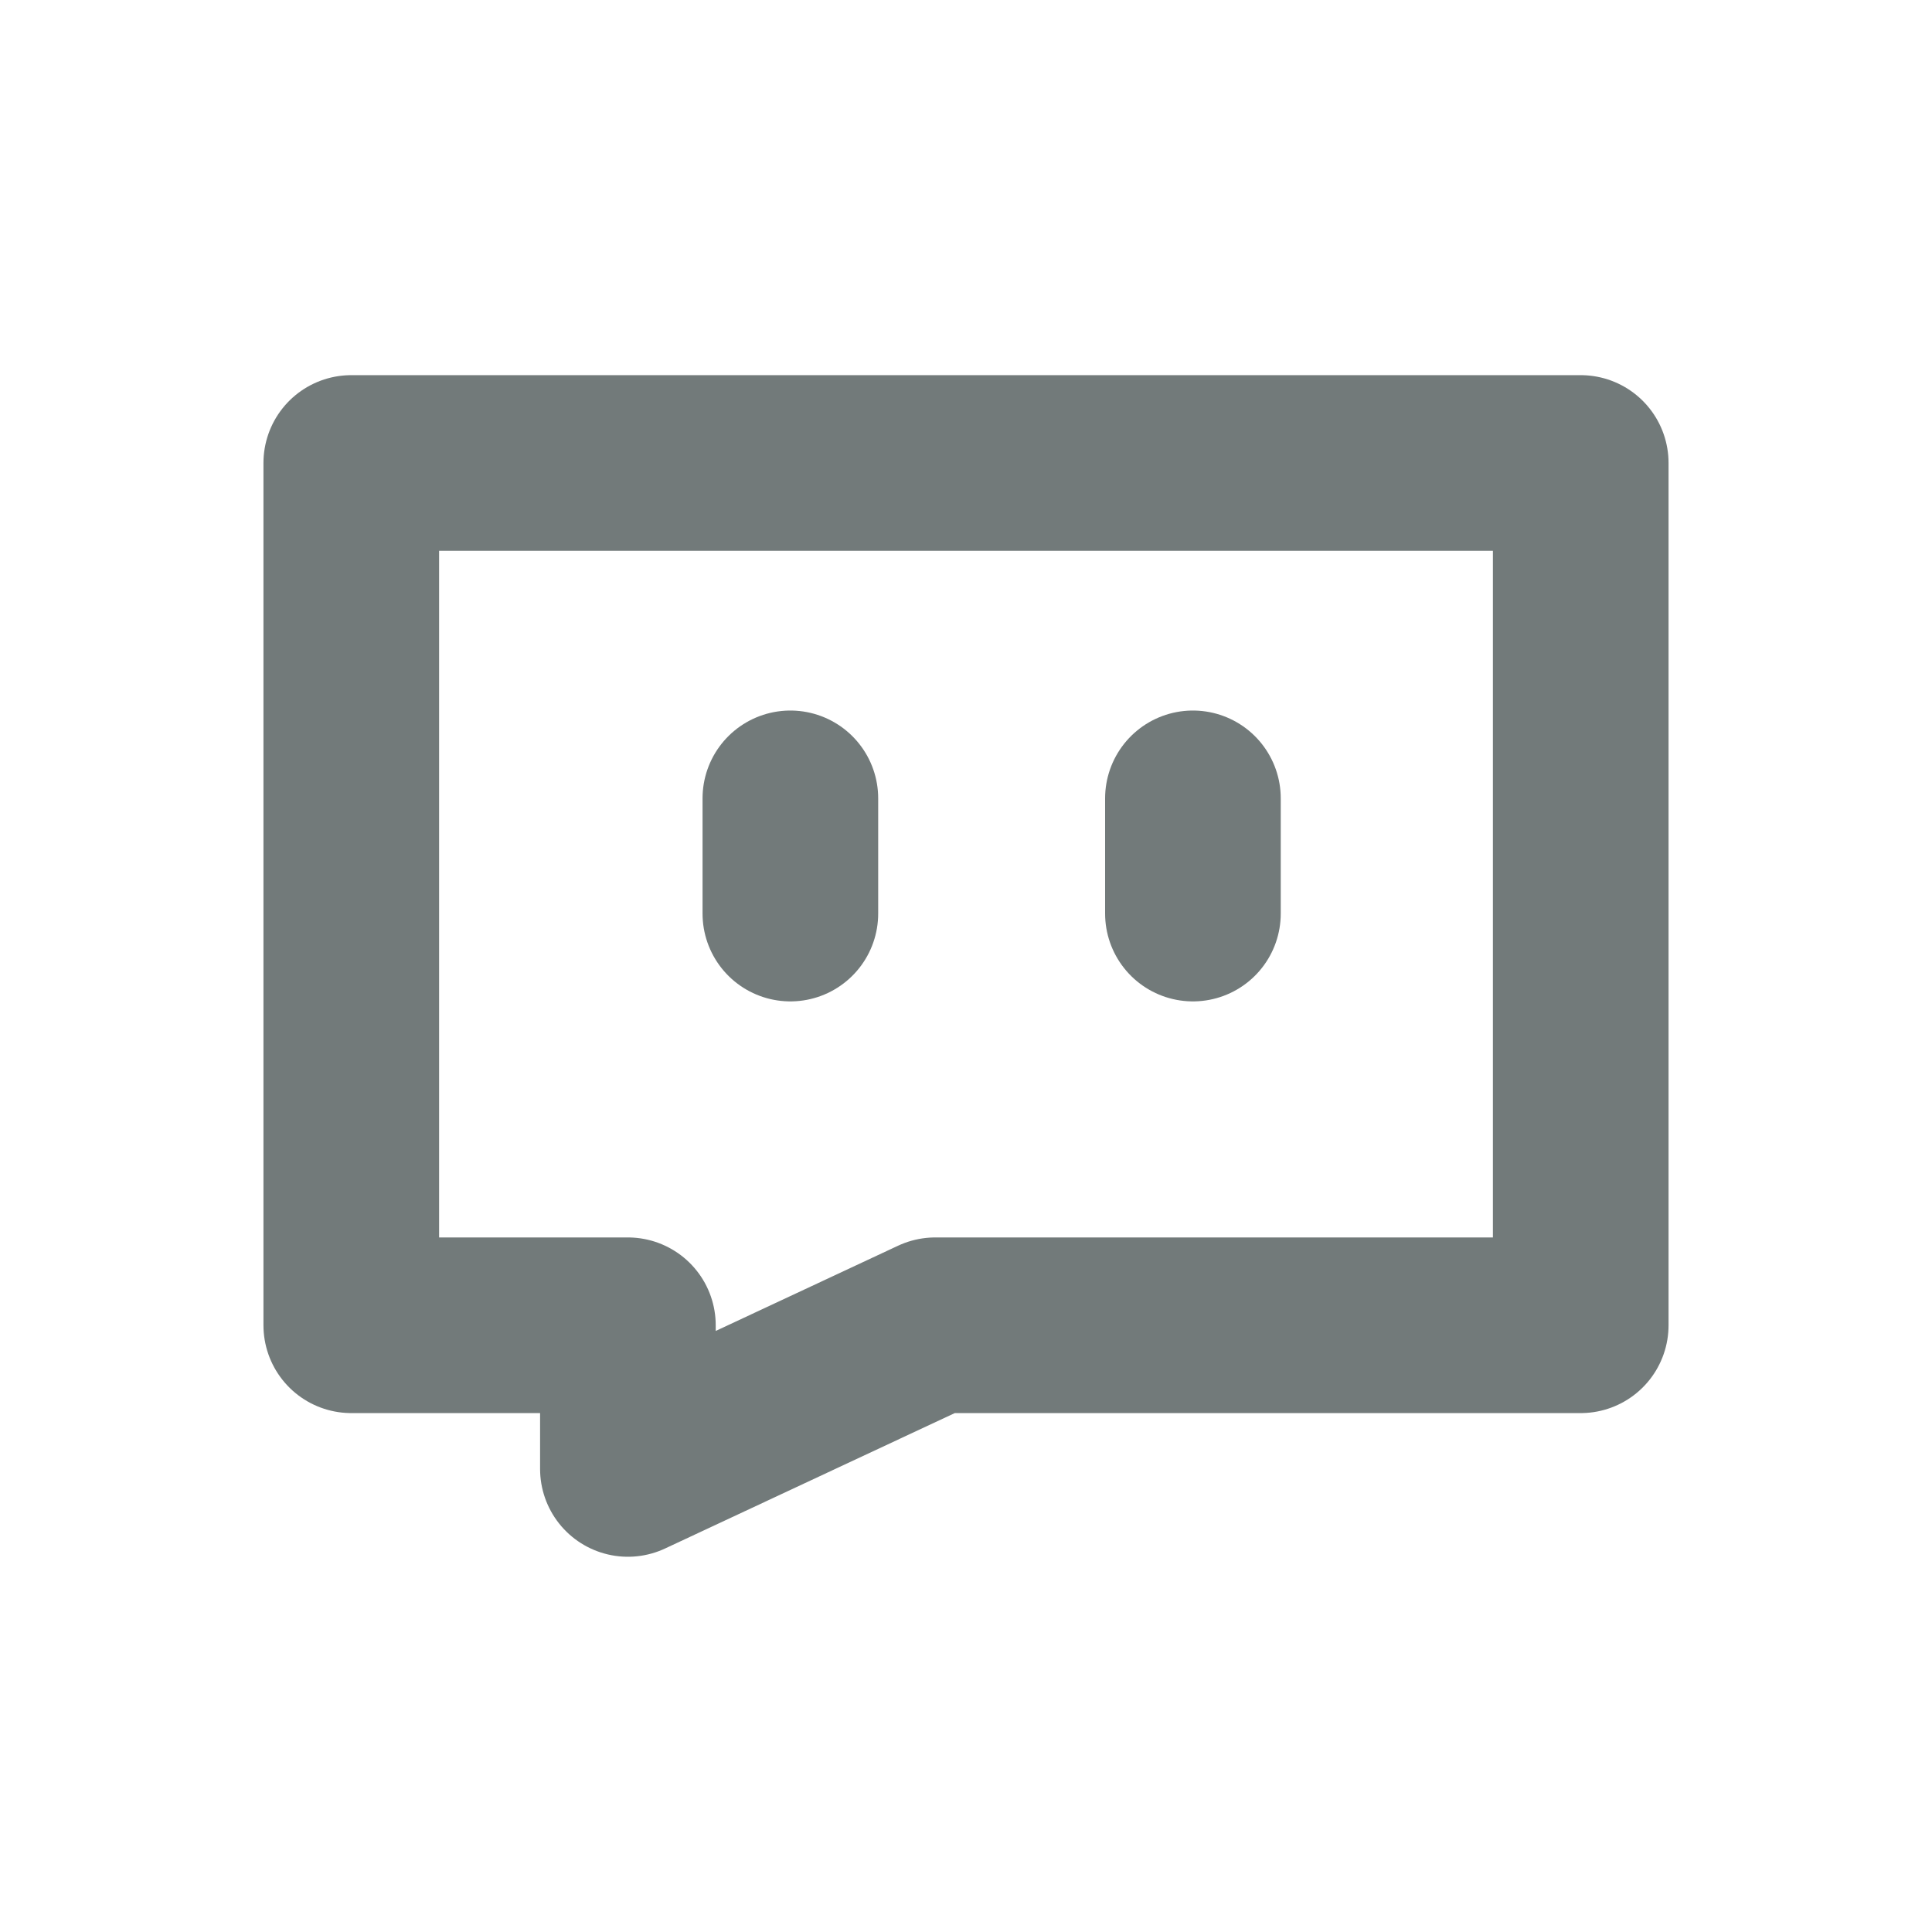
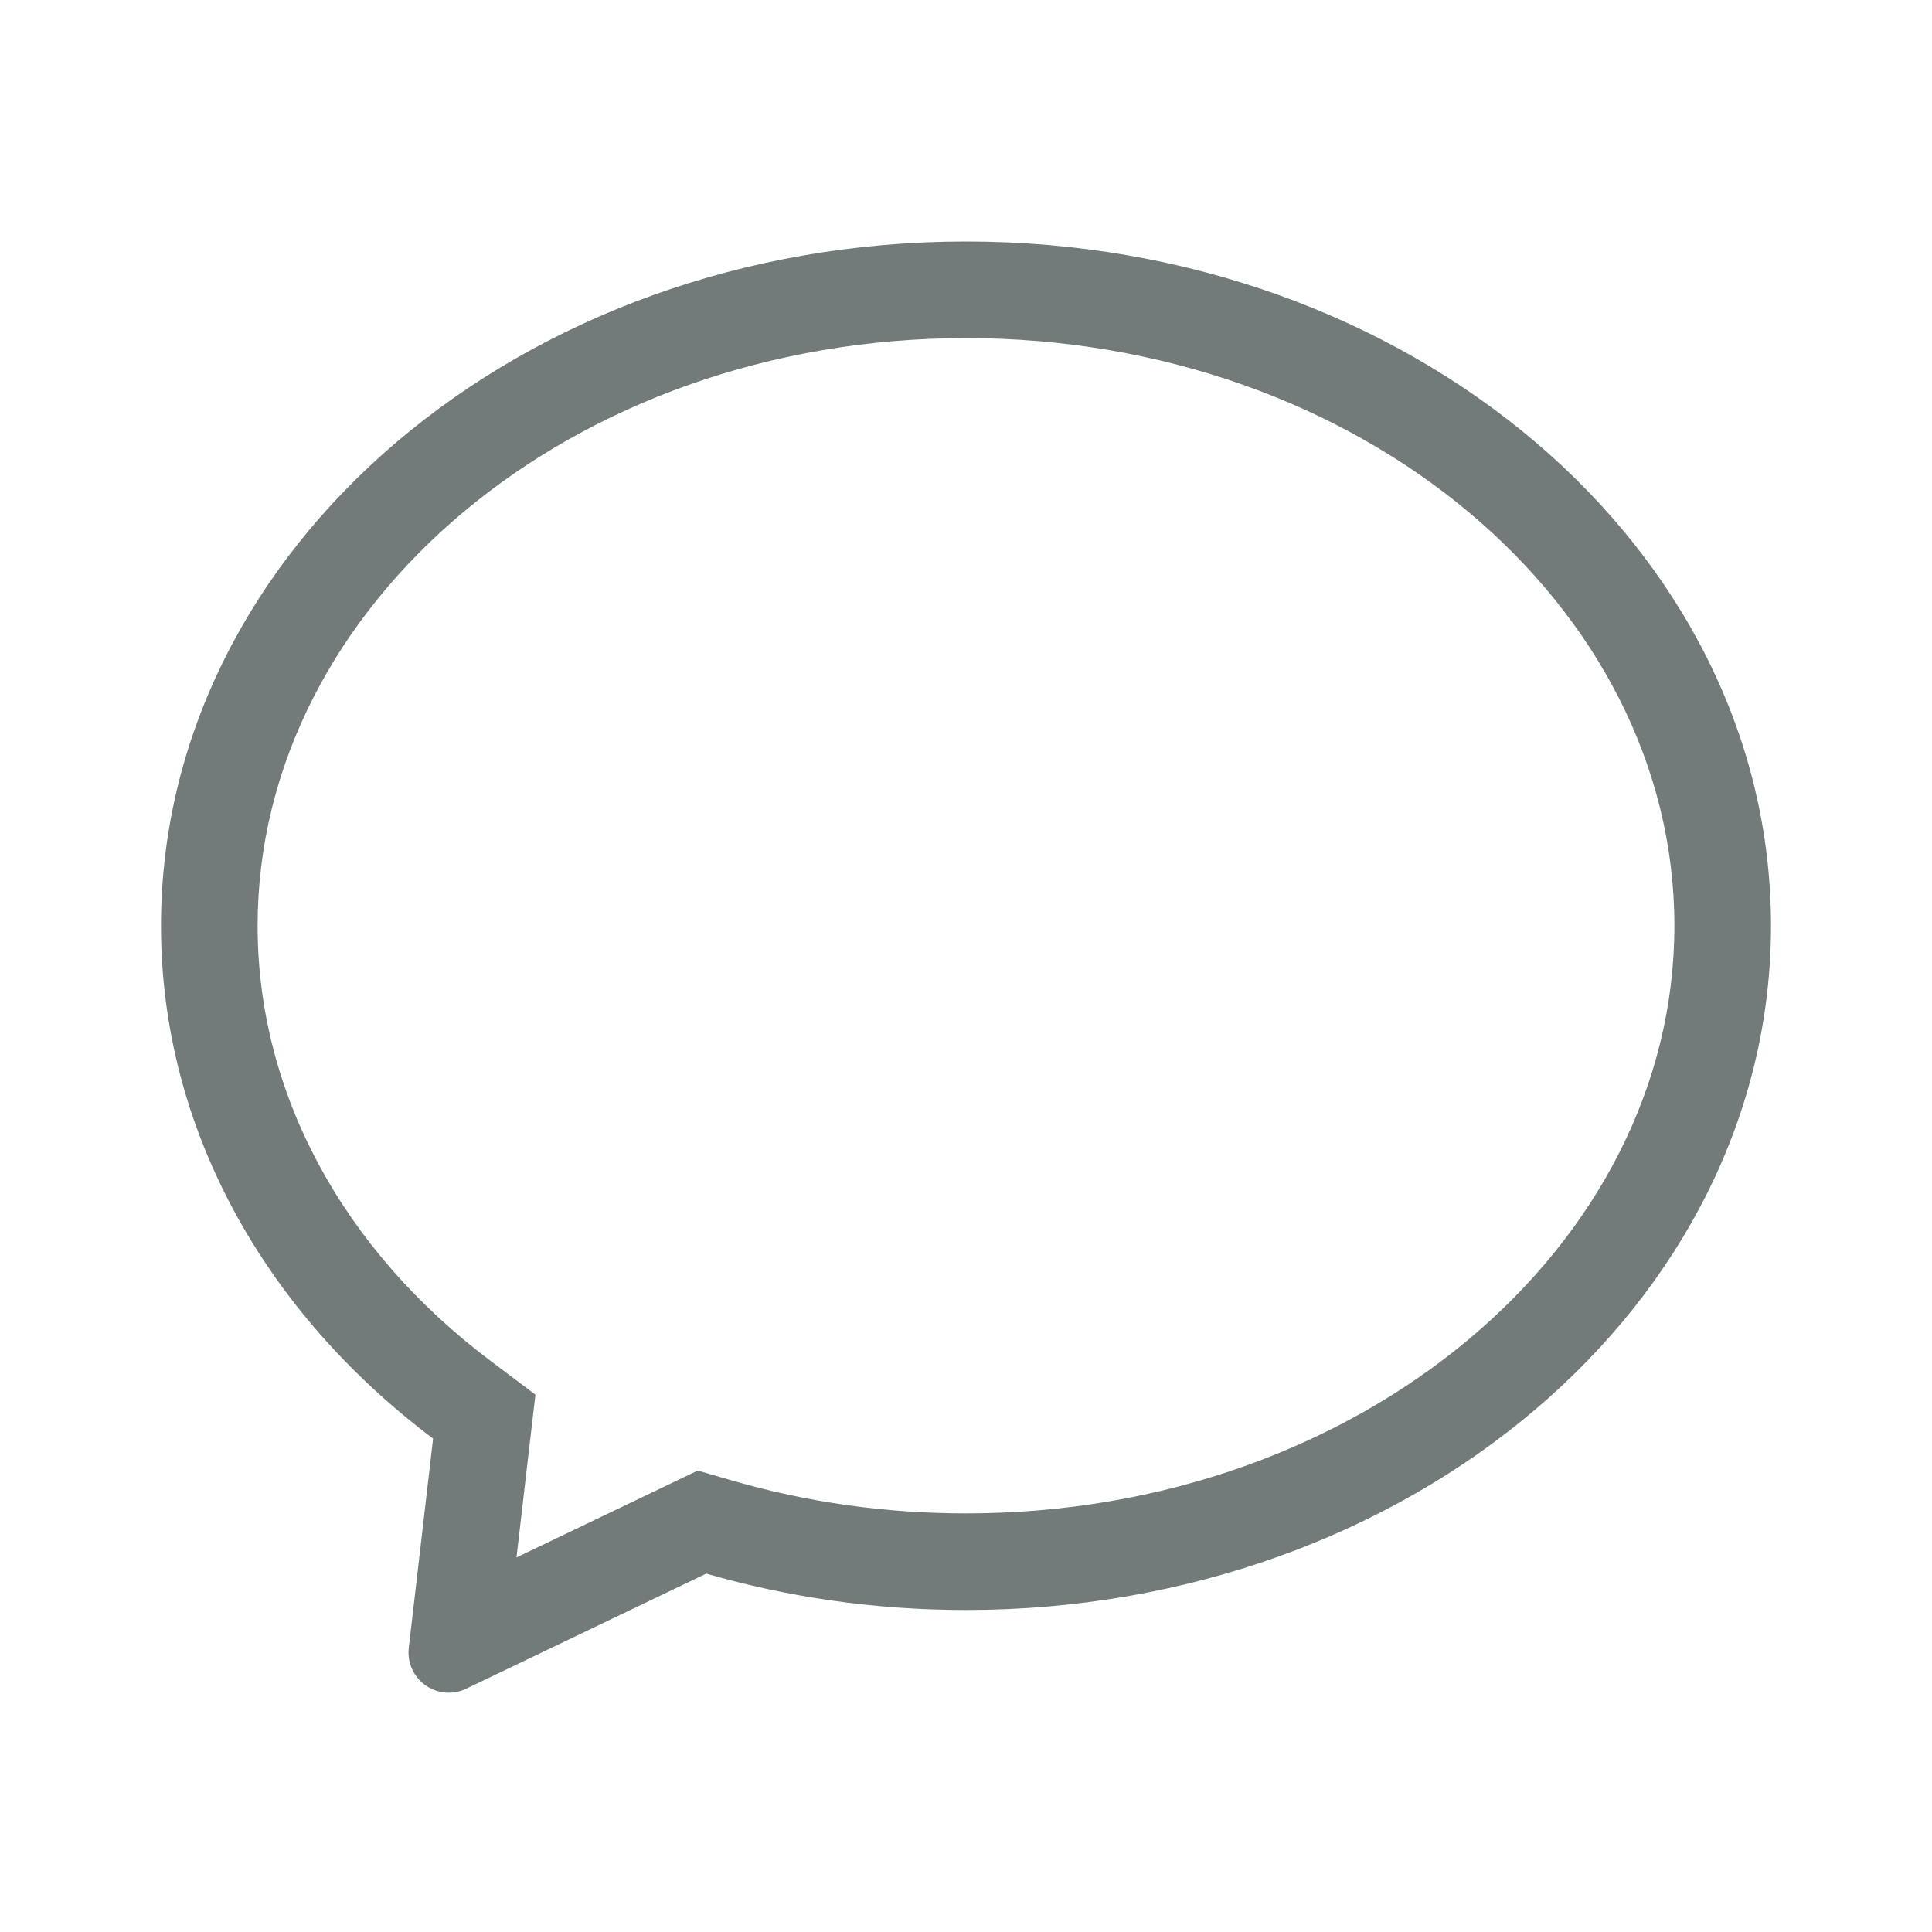
- <svg xmlns="http://www.w3.org/2000/svg" width="22" height="22" viewBox="0 0 22 22" fill="none">
-   <path d="M18 5.272H4V15.091H7.15V16.727L10.65 15.091H18V5.272Z" stroke="#727A7A" stroke-width="2" stroke-linecap="round" stroke-linejoin="round" />
-   <path d="M9 9.091V10.403" stroke="#727A7A" stroke-width="2" stroke-linecap="round" stroke-linejoin="round" />
-   <path d="M13.584 9.091V10.403" stroke="#727A7A" stroke-width="2" stroke-linecap="round" stroke-linejoin="round" />
+ <svg xmlns="http://www.w3.org/2000/svg" width="24" height="24" viewBox="0 0 24 24" fill="none">
+   <path fill-rule="evenodd" clip-rule="evenodd" d="M8.667 18.268L9.107 18.395C10.028 18.662 11.002 18.8 12 18.8C16.899 18.8 20.8 15.485 20.8 11.5C20.8 7.515 16.899 4.2 12 4.2C7.101 4.2 3.2 7.515 3.2 11.5C3.2 13.576 4.257 15.526 6.101 16.911L6.651 17.325L6.416 19.347L8.667 18.268ZM12 20C10.871 20 9.786 19.841 8.773 19.548L5.79 20.978C5.705 21.019 5.61 21.035 5.517 21.024C5.242 20.992 5.046 20.744 5.078 20.47L5.38 17.871C3.307 16.313 2 14.036 2 11.5C2 6.806 6.477 3 12 3C17.523 3 22 6.806 22 11.5C22 16.194 17.523 20 12 20Z" fill="#727A7A" />
</svg>
